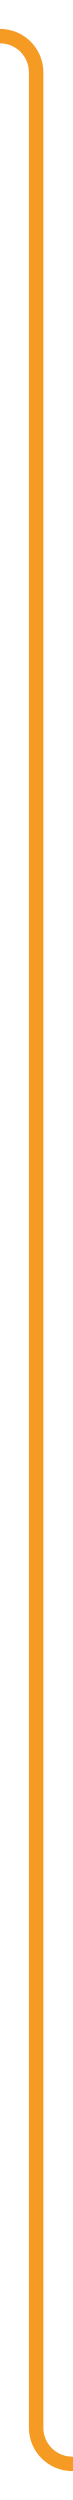
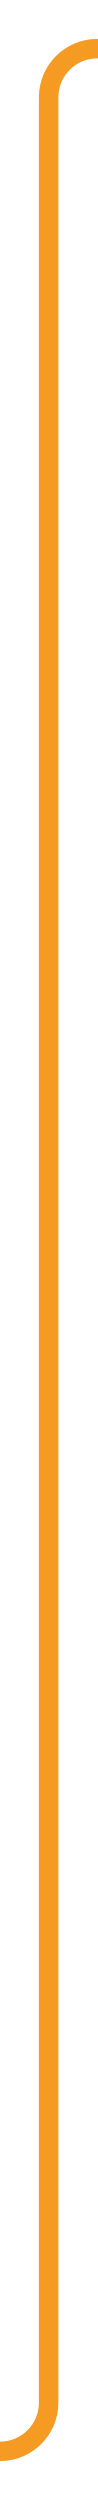
- <svg xmlns="http://www.w3.org/2000/svg" version="1.1" width="10px" height="346px" preserveAspectRatio="xMidYMin meet" viewBox="206 465  8 346">
-   <path d="M 184 470  L 205 470  A 5 5 0 0 1 210 475 L 210 801  A 5 5 0 0 0 215 806 L 249 806  " stroke-width="2" stroke="#f59a23" fill="none" />
+ <svg xmlns="http://www.w3.org/2000/svg" version="1.1" width="10px" height="257px" preserveAspectRatio="xMidYMin meet" viewBox="416 1458  8 257">
+   <path d="M 399 1710  L 415 1710  A 5 5 0 0 0 420 1705 L 420 1468  A 5 5 0 0 1 425 1463 L 452 1463  " stroke-width="2" stroke="#f59a23" fill="none" />
</svg>
